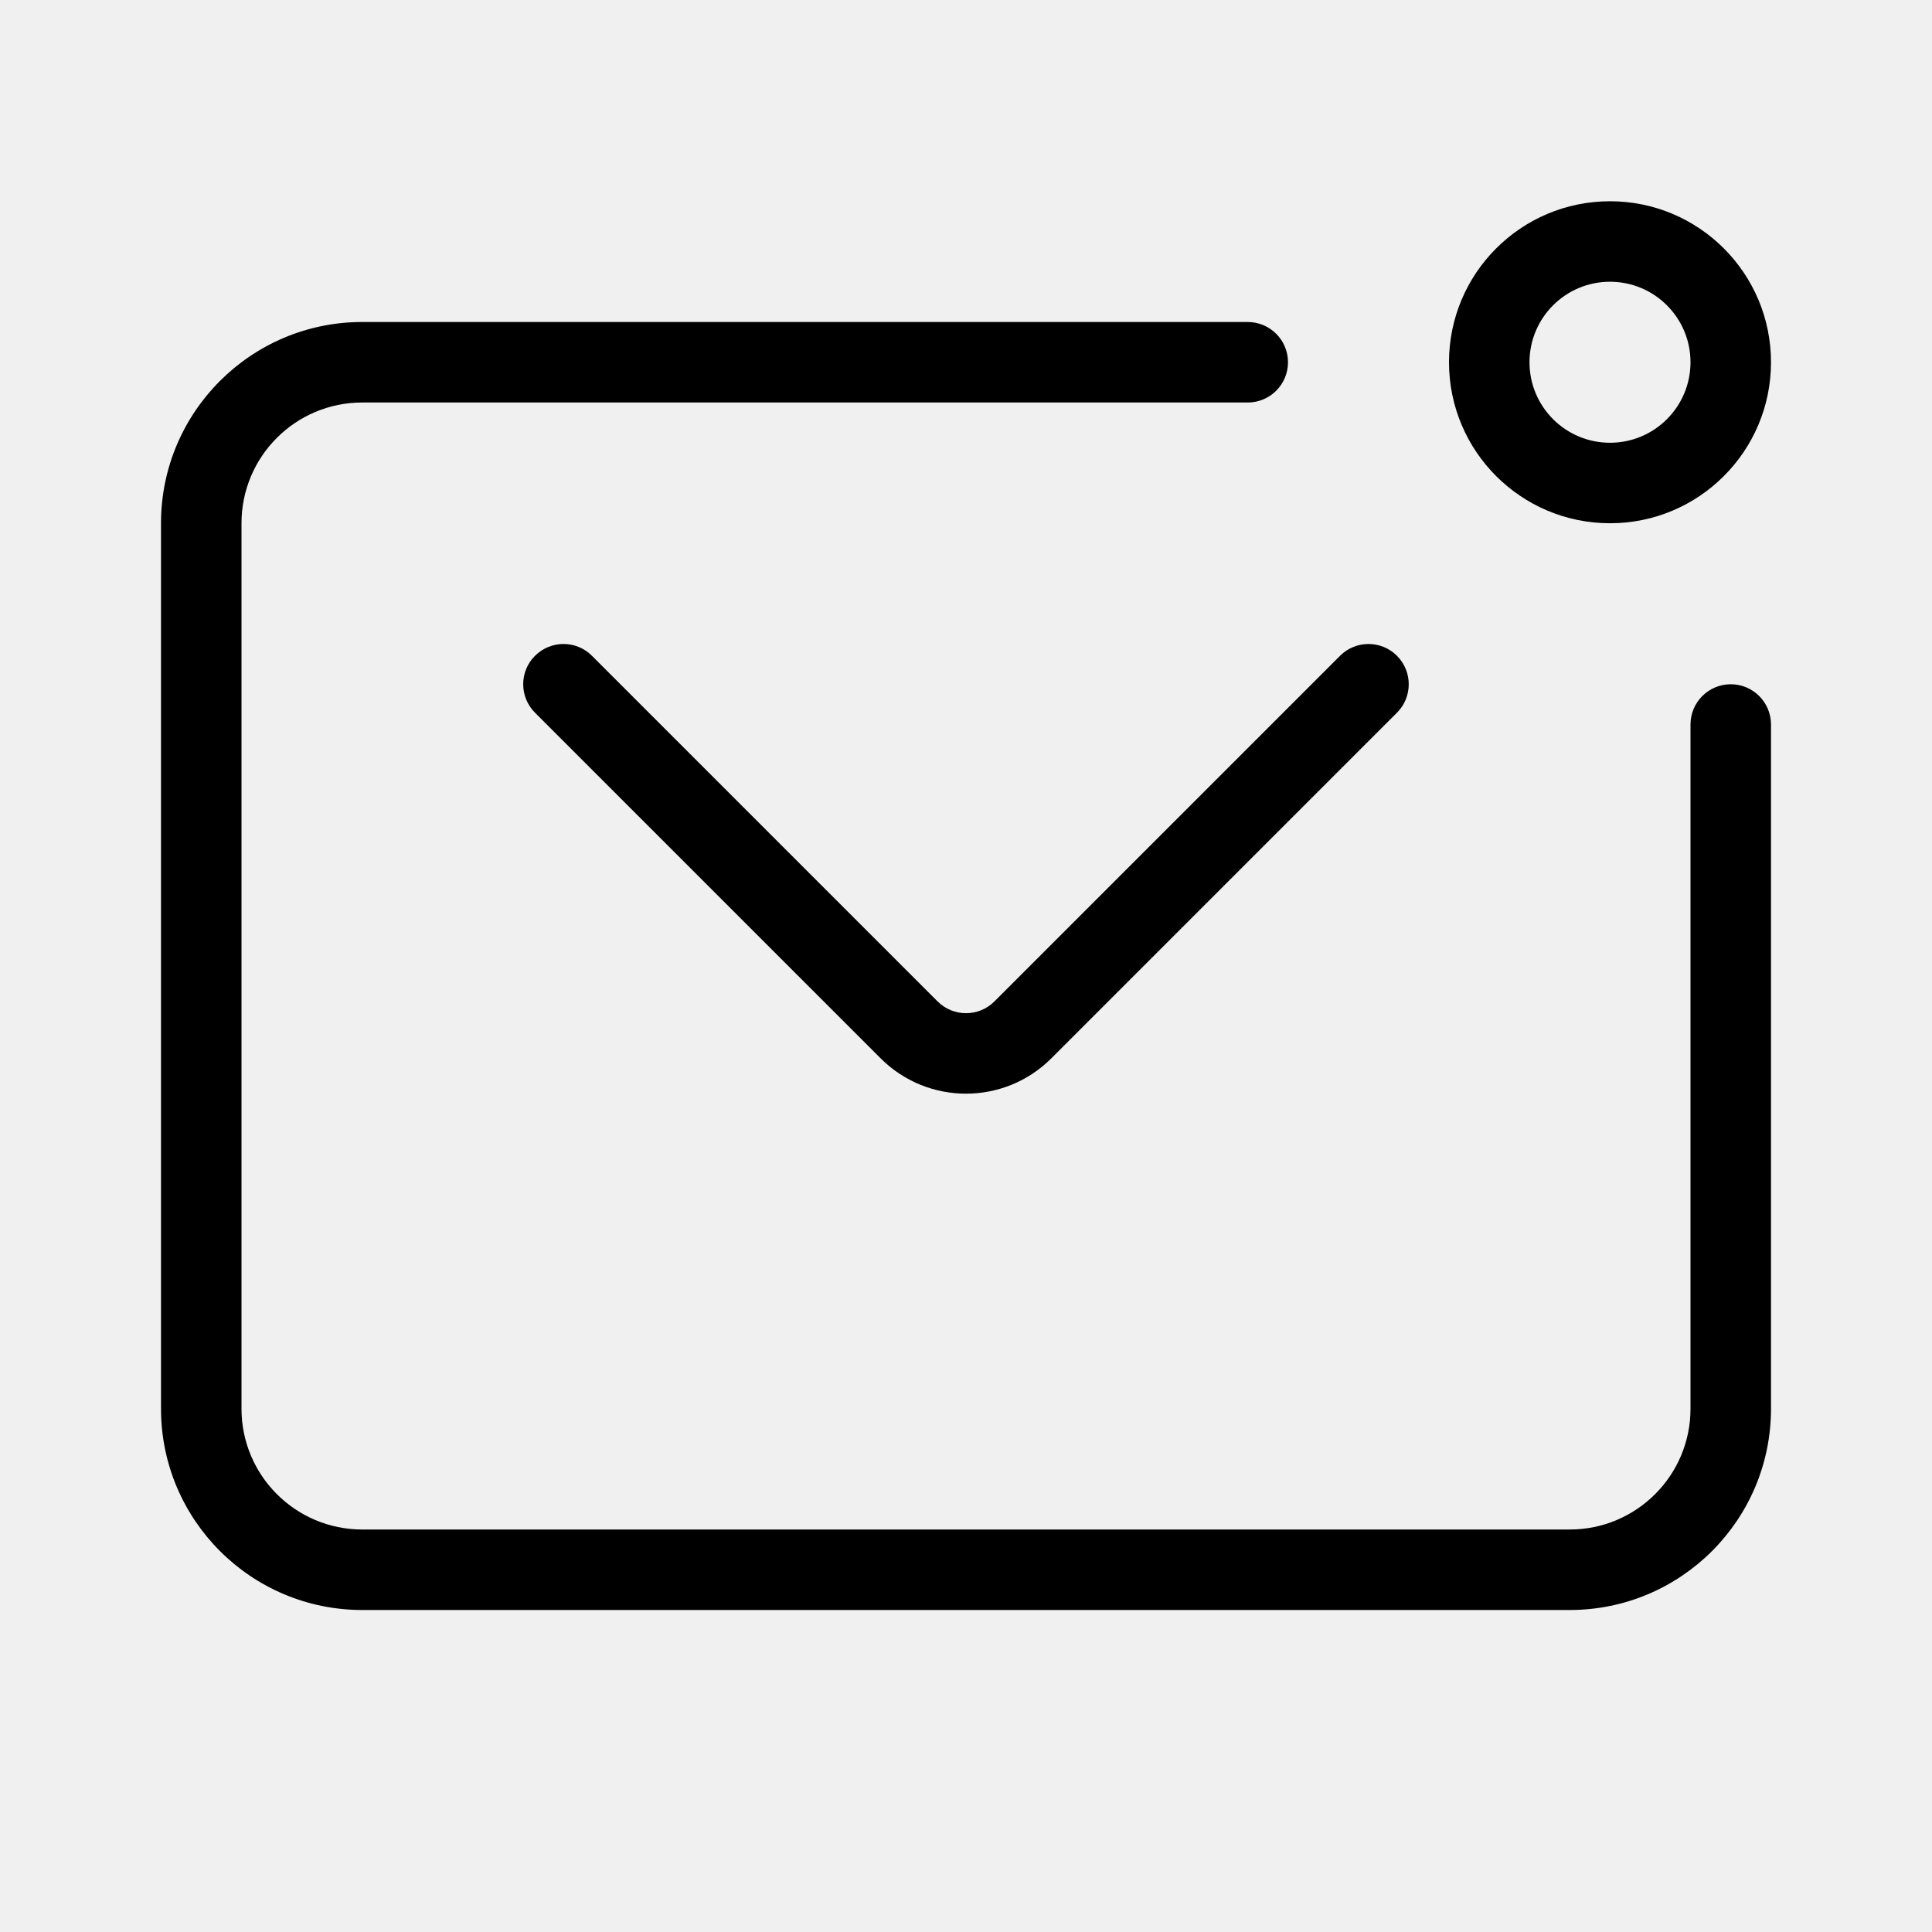
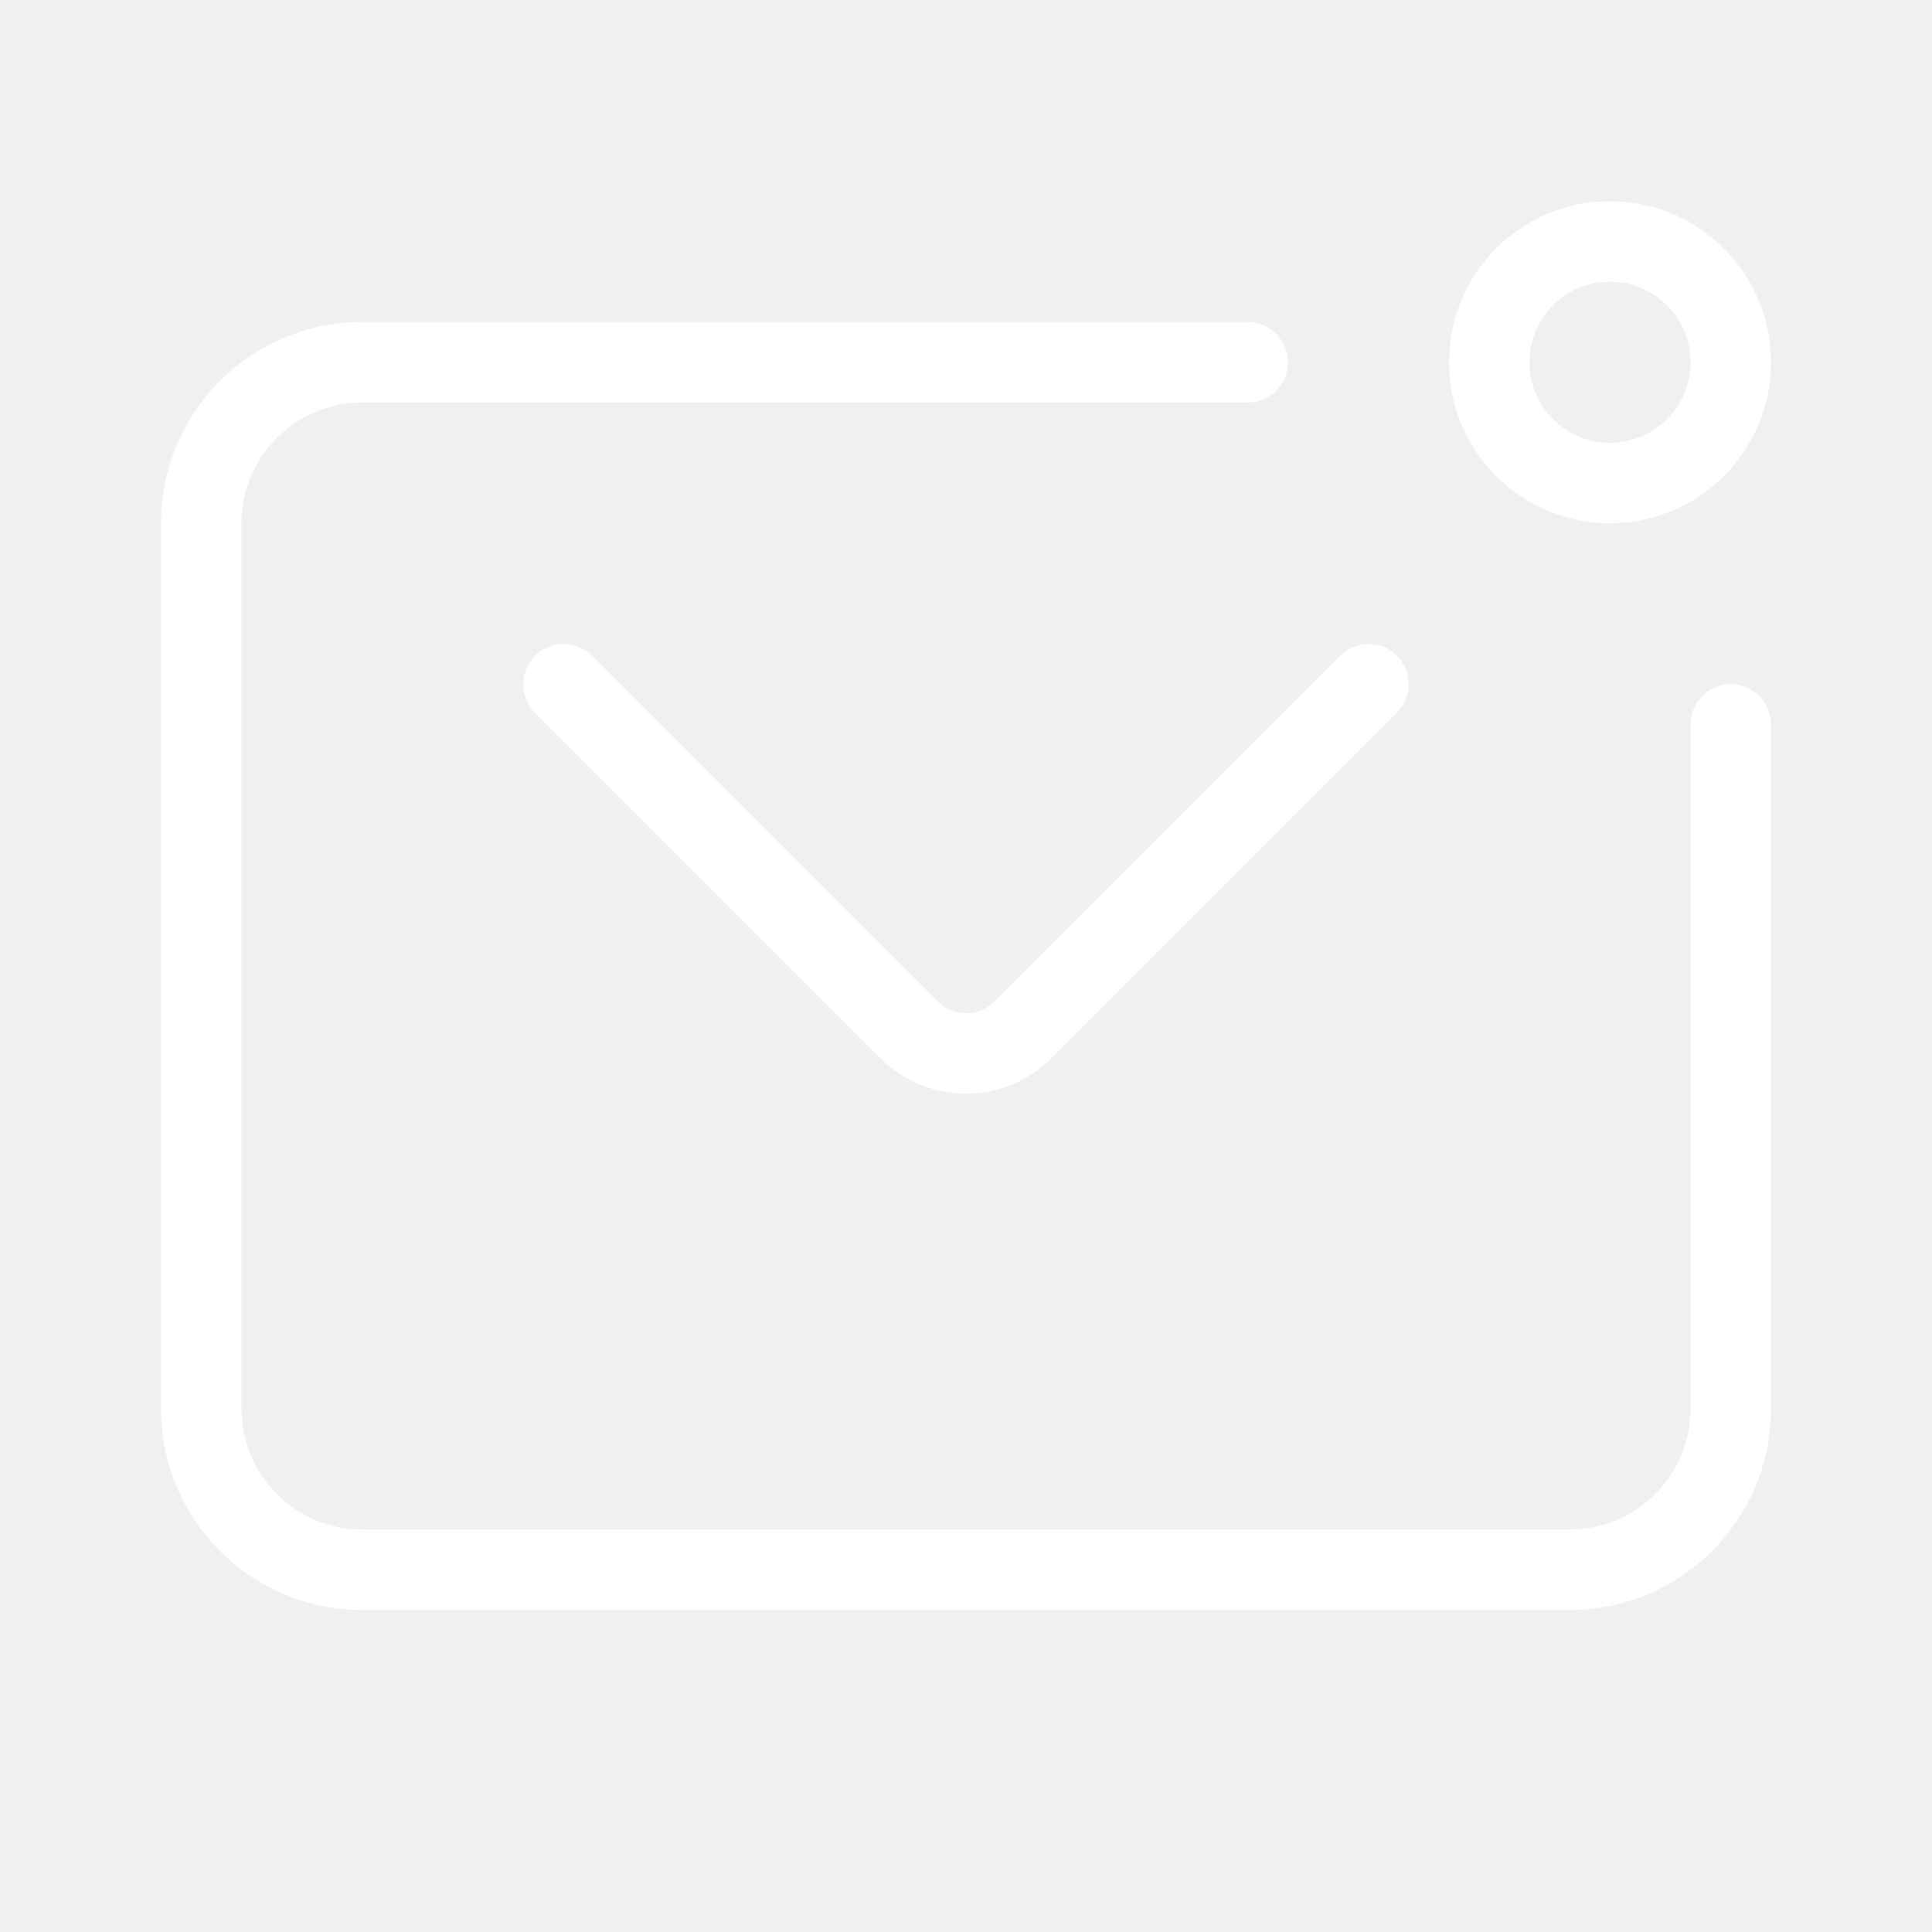
- <svg xmlns="http://www.w3.org/2000/svg" fill="none" height="48" viewBox="0 0 48 48" width="48">
-   <g clip-rule="evenodd" fill="rgb(0,0,0)" fill-rule="evenodd">
+ <svg xmlns="http://www.w3.org/2000/svg" fill="#fff" height="48" viewBox="0 0 48 48" width="48">
+   <g clip-rule="evenodd" fill="#fff" fill-rule="evenodd">
    <path d="m9 10c-1.657 0-3 1.343-3 3v22c0 1.657 1.343 3 3 3h30c1.657 0 3-1.343 3-3v-17c0-.552.448-1 1-1s1 .448 1 1v17c0 2.761-2.239 5-5 5h-30c-2.761 0-5-2.239-5-5v-22c0-2.761 2.239-5 5-5h22c.552 0 1 .448 1 1s-.448 1-1 1z" />
    <path d="m13.293 16.293c.391-.391 1.024-.391 1.414 0l8.586 8.586c.391.391 1.024.391 1.414 0l8.586-8.586c.391-.391 1.024-.391 1.414 0s.391 1.024 0 1.414l-8.586 8.586c-1.172 1.172-3.071 1.172-4.243 0l-8.586-8.586c-.391-.391-.391-1.024 0-1.414z" />
    <path d="m40 11c1.105 0 2-.895 2-2 0-1.105-.895-2-2-2s-2 .895-2 2c0 1.105.895 2 2 2zm0 2c2.209 0 4-1.791 4-4 0-2.209-1.791-4-4-4s-4 1.791-4 4c0 2.209 1.791 4 4 4z" />
  </g>
</svg>
